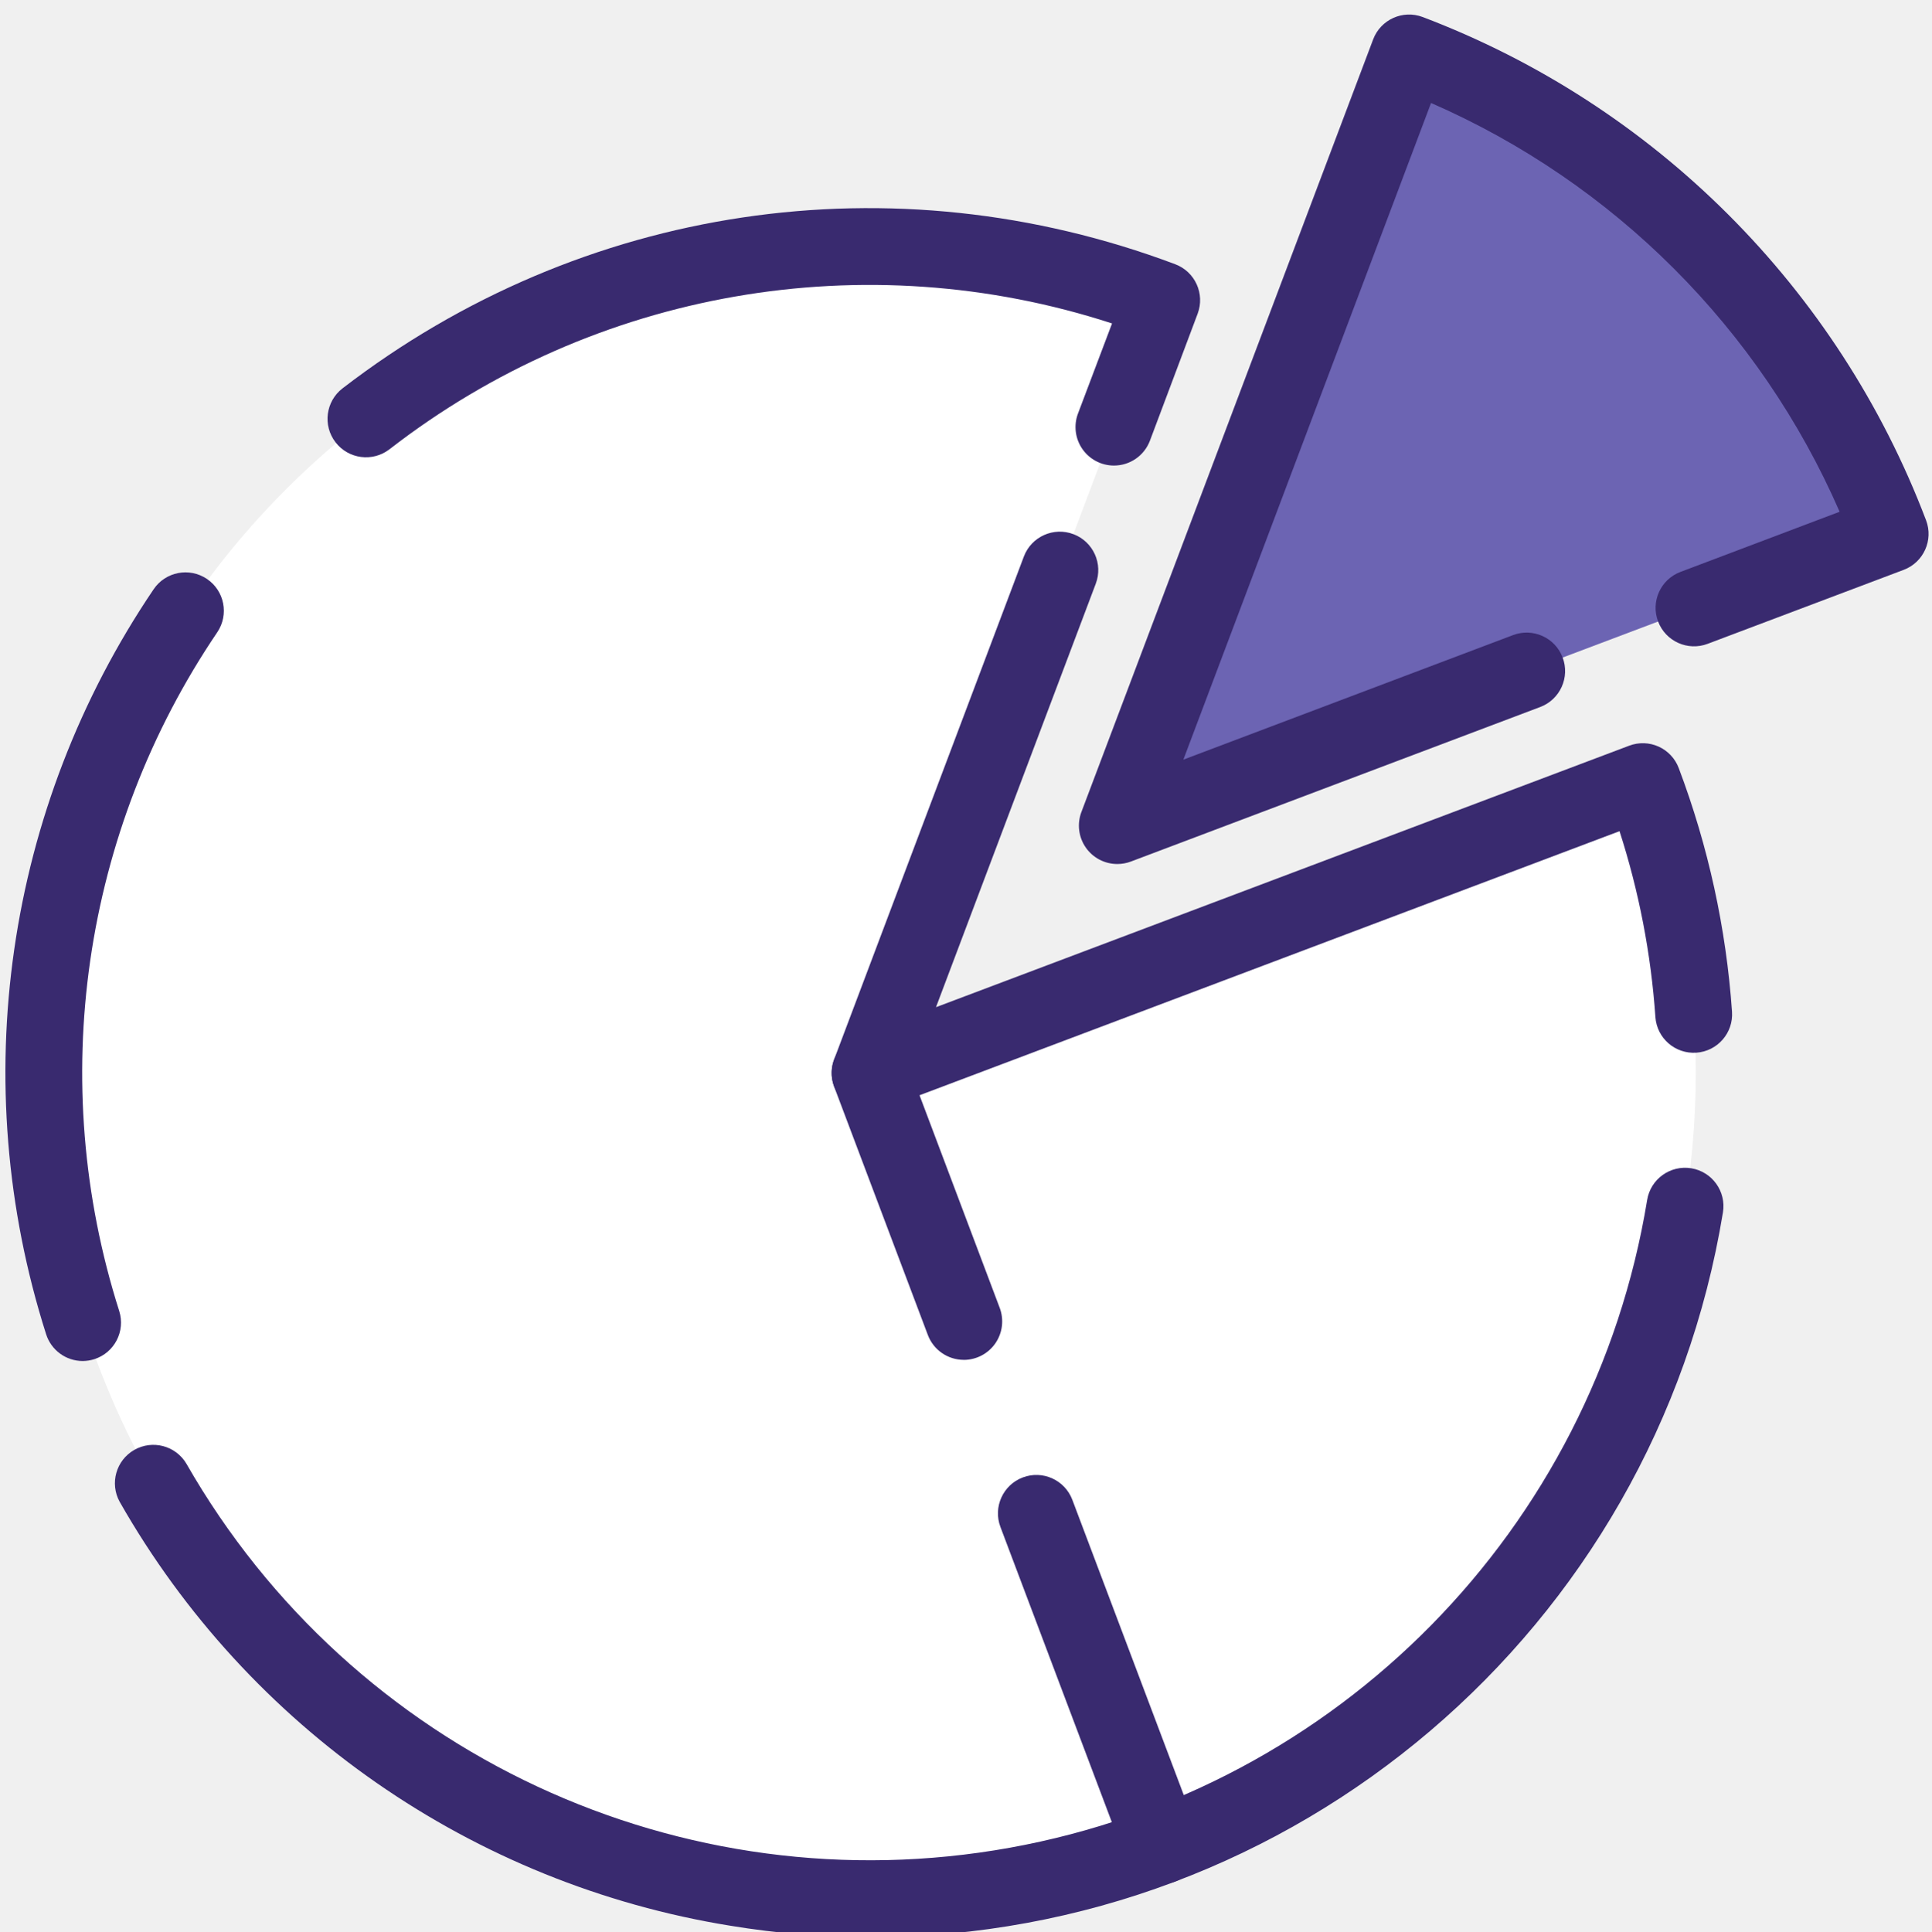
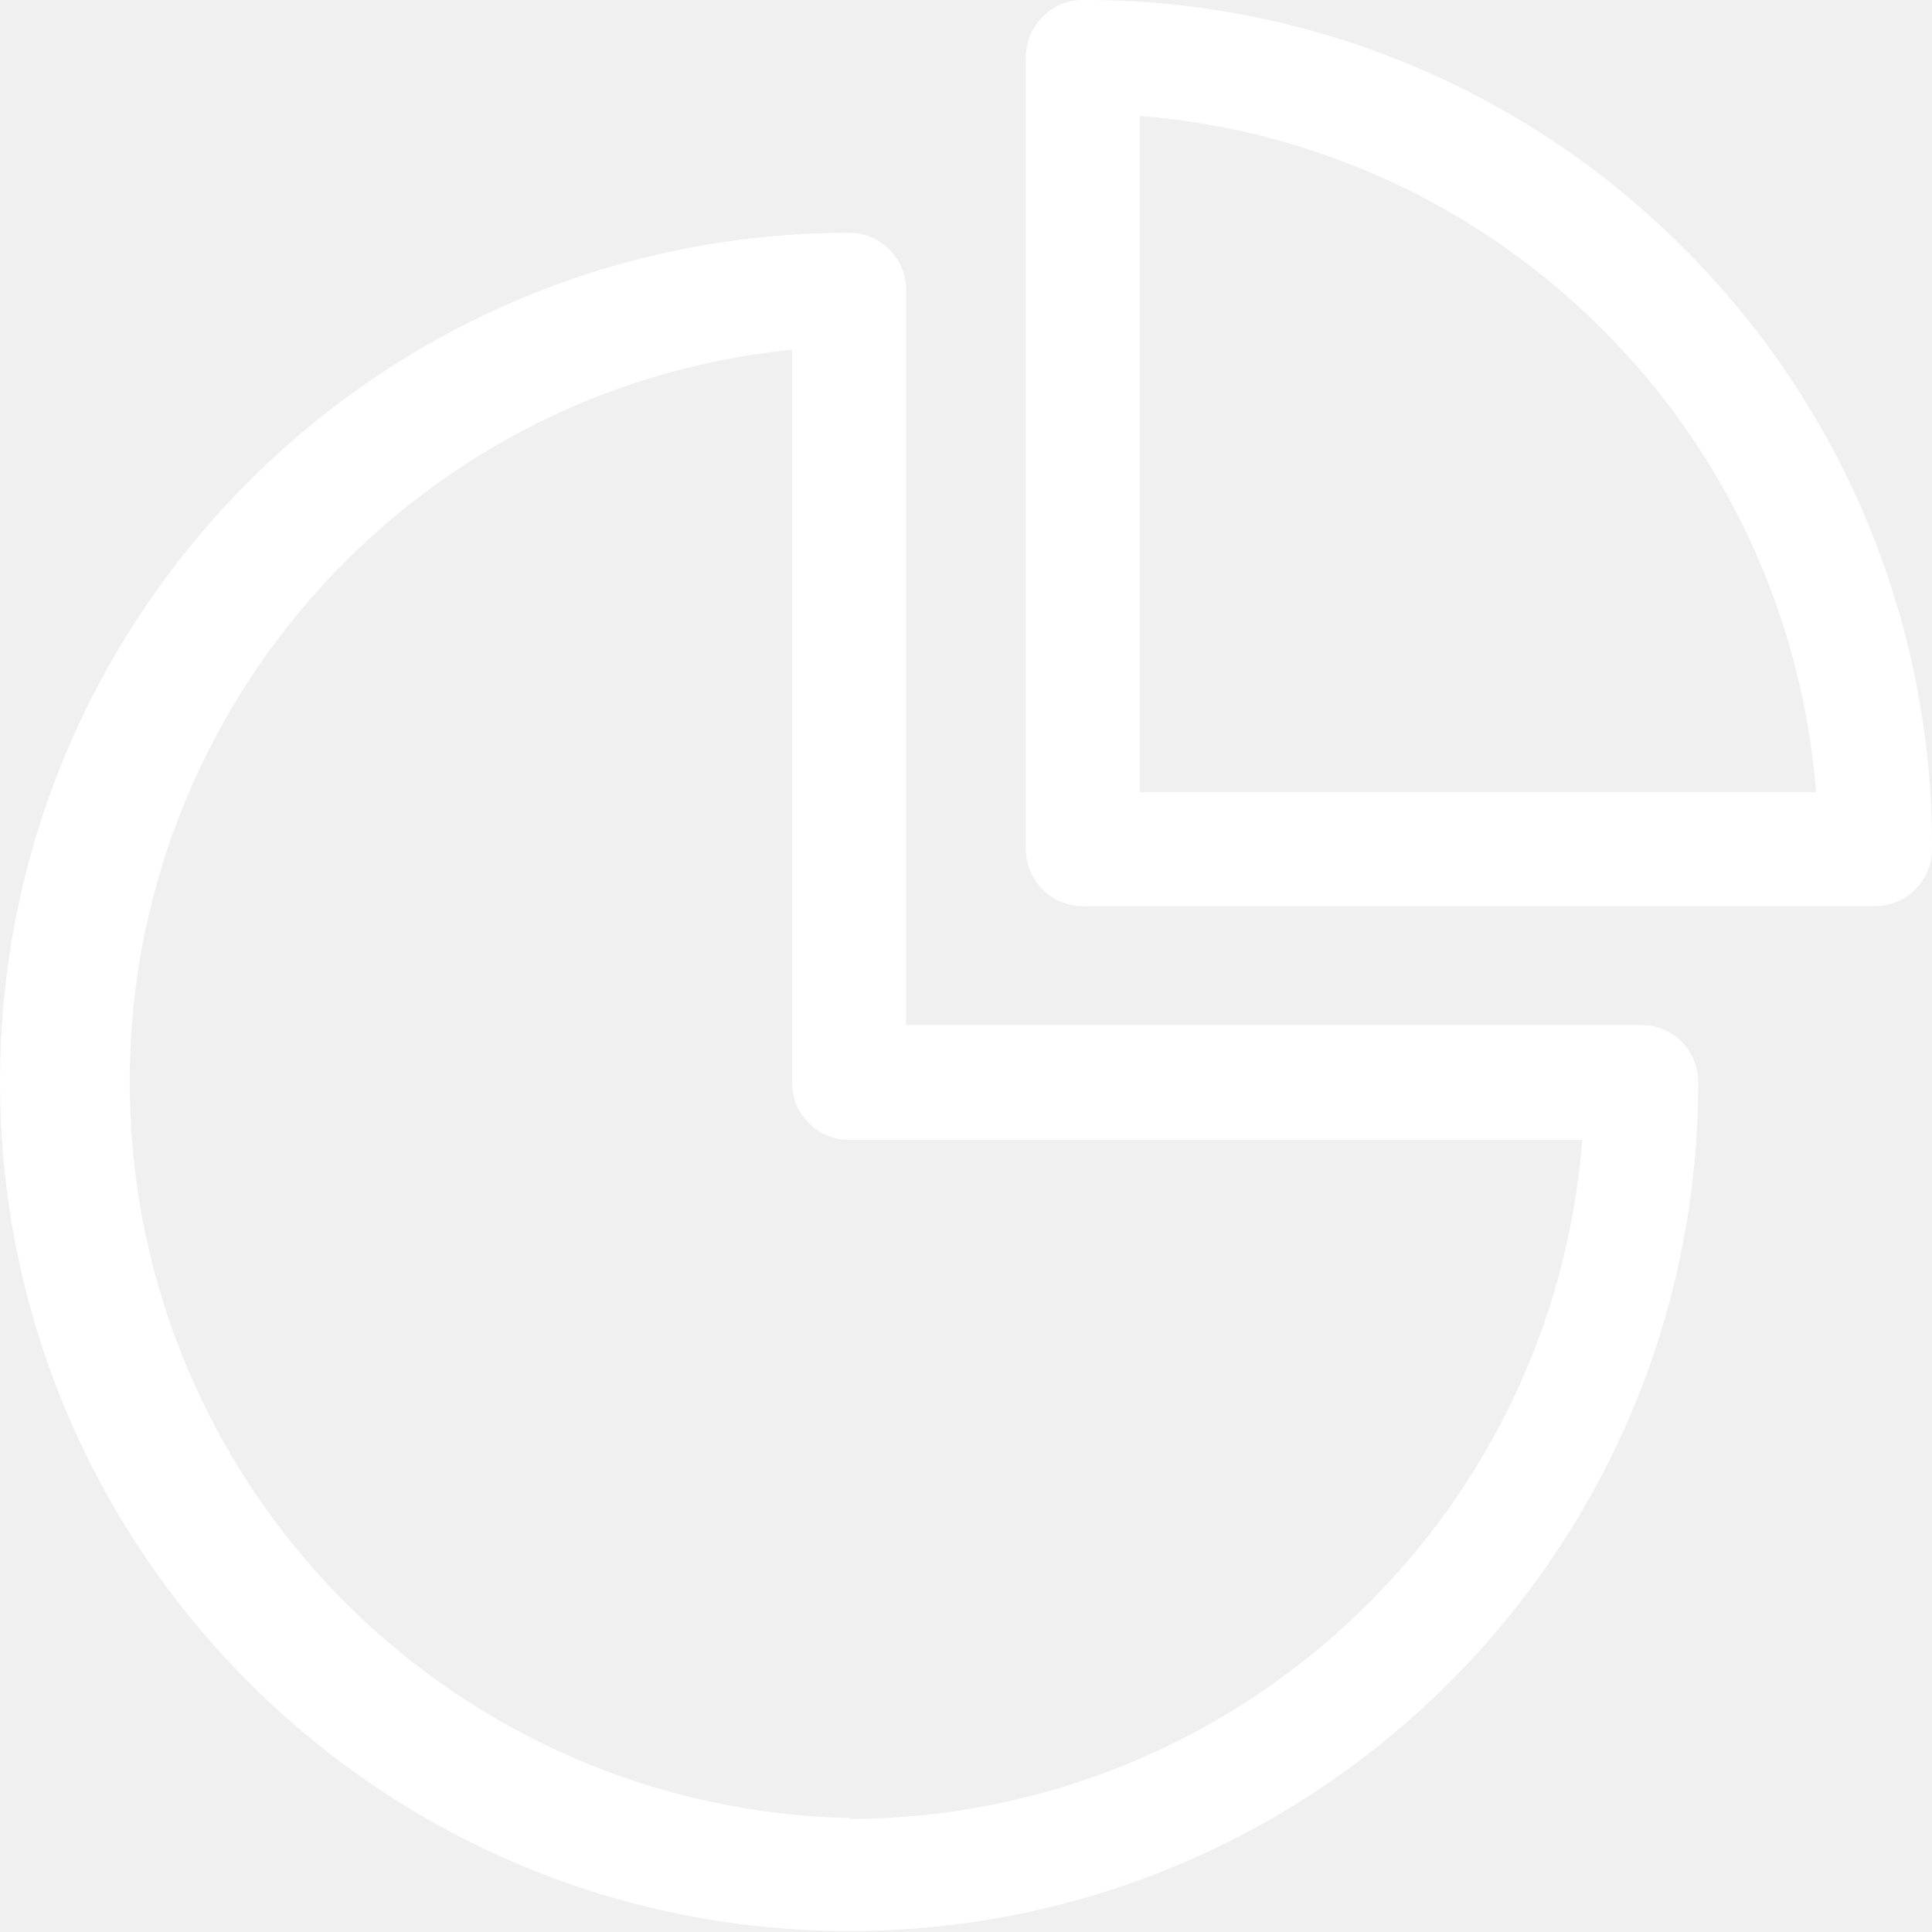
- <svg xmlns="http://www.w3.org/2000/svg" id="Layer_1" data-name="Layer 1" viewBox="0 0 566.93 566.93">
+ <svg xmlns="http://www.w3.org/2000/svg" id="Capa_1" data-name="Capa 1" viewBox="0 0 20 20">
  <defs>
-     <style>.cls-1{fill:#fff;}.cls-2{fill:#6c64b3;}.cls-3{fill:#392a6f;}</style>
+     <style>.cls-1{fill:#fff;}</style>
  </defs>
-   <path class="cls-1" d="M341,88.16c-125.23-47.23-265,16-312.28,141.22s16,265,141.22,312.28,265-16,312.28-141.22a242.37,242.37,0,0,0,0-171.06L255.43,315Z" />
-   <path class="cls-2" d="M413.64,15.53,328.06,242.34l226.81-85.59A243.06,243.06,0,0,0,413.64,15.53Z" />
-   <path class="cls-3" d="M24.28,399.54a11.28,11.28,0,0,1-10.75-7.89A253,253,0,0,1,45.09,173a11.27,11.27,0,1,1,18.7,12.59A230.6,230.6,0,0,0,35,384.87,11.27,11.27,0,0,1,27.68,399,11.44,11.44,0,0,1,24.28,399.54Z" />
-   <path class="cls-3" d="M255.42,326.25A11.28,11.28,0,0,1,244.87,311l55.7-147.64a11.27,11.27,0,0,1,21.1,8l-46.9,124.31,203.51-76.77a11.27,11.27,0,0,1,14.53,6.57,252.14,252.14,0,0,1,15.64,71.52,11.27,11.27,0,0,1-22.49,1.58A229.67,229.67,0,0,0,475.43,244l-216,81.49A11.26,11.26,0,0,1,255.42,326.25Z" />
-   <path class="cls-3" d="M327,136.67a11.29,11.29,0,0,1-10.55-15.26l10-26.46A229.89,229.89,0,0,0,114.32,131.9,11.28,11.28,0,1,1,100.56,114C170.72,60,262.11,46.38,345,77.57a11.27,11.27,0,0,1,6.58,14.52l-14,37.26A11.29,11.29,0,0,1,327,136.67Z" />
-   <path class="cls-3" d="M255.94,568.72a256.2,256.2,0,0,1-41.54-3.4A252.7,252.7,0,0,1,35.13,440.87a11.28,11.28,0,0,1,19.58-11.2,231.18,231.18,0,0,0,428.83-77.41,11.27,11.27,0,1,1,22.25,3.65,253.89,253.89,0,0,1-249.86,212.8Z" />
-   <path class="cls-3" d="M328,253.64a11.27,11.27,0,0,1-10.55-15.25L403.11,11.54A11.28,11.28,0,0,1,417.65,5,254.71,254.71,0,0,1,565.42,152.74a11.28,11.28,0,0,1-6.56,14.54L501.3,189a11.28,11.28,0,0,1-8-21.1l46.74-17.67a232.17,232.17,0,0,0-119.94-120L347.39,223l96.78-36.56a11.28,11.28,0,1,1,8,21.1L332,252.91A11.26,11.26,0,0,1,328,253.64Z" />
-   <path class="cls-3" d="M282.93,399.2a11.28,11.28,0,0,1-10.55-7.3L244.87,319a11.28,11.28,0,0,1,21.1-8l27.51,72.95a11.29,11.29,0,0,1-10.55,15.26Z" />
-   <path class="cls-3" d="M341.05,553.1a11.28,11.28,0,0,1-10.55-7.3l-36.81-97.53a11.27,11.27,0,1,1,21.1-8l36.81,97.53a11.29,11.29,0,0,1-10.55,15.26Z" />
+   <path class="cls-1" d="M17,10.61H9.38V3a.59.59,0,0,0-.59-.59,8.79,8.79,0,1,0,8.79,8.79h0A.59.59,0,0,0,17,10.61Zm-8.2,8.21A7.62,7.62,0,0,1,8.2,3.62v7.59a.59.59,0,0,0,.59.59h7.59A7.63,7.63,0,0,1,8.79,18.83Z" transform="translate(0 0)" />
+   <path class="cls-1" d="M17.43,2.57A8.73,8.73,0,0,0,11.21,0a.59.59,0,0,0-.59.59v8.2a.59.59,0,0,0,.59.59h8.2A.59.59,0,0,0,20,8.79,8.73,8.73,0,0,0,17.43,2.57ZM11.8,8.2v-7a7.63,7.63,0,0,1,7,7h-7Z" transform="translate(0 0)" />
</svg>
